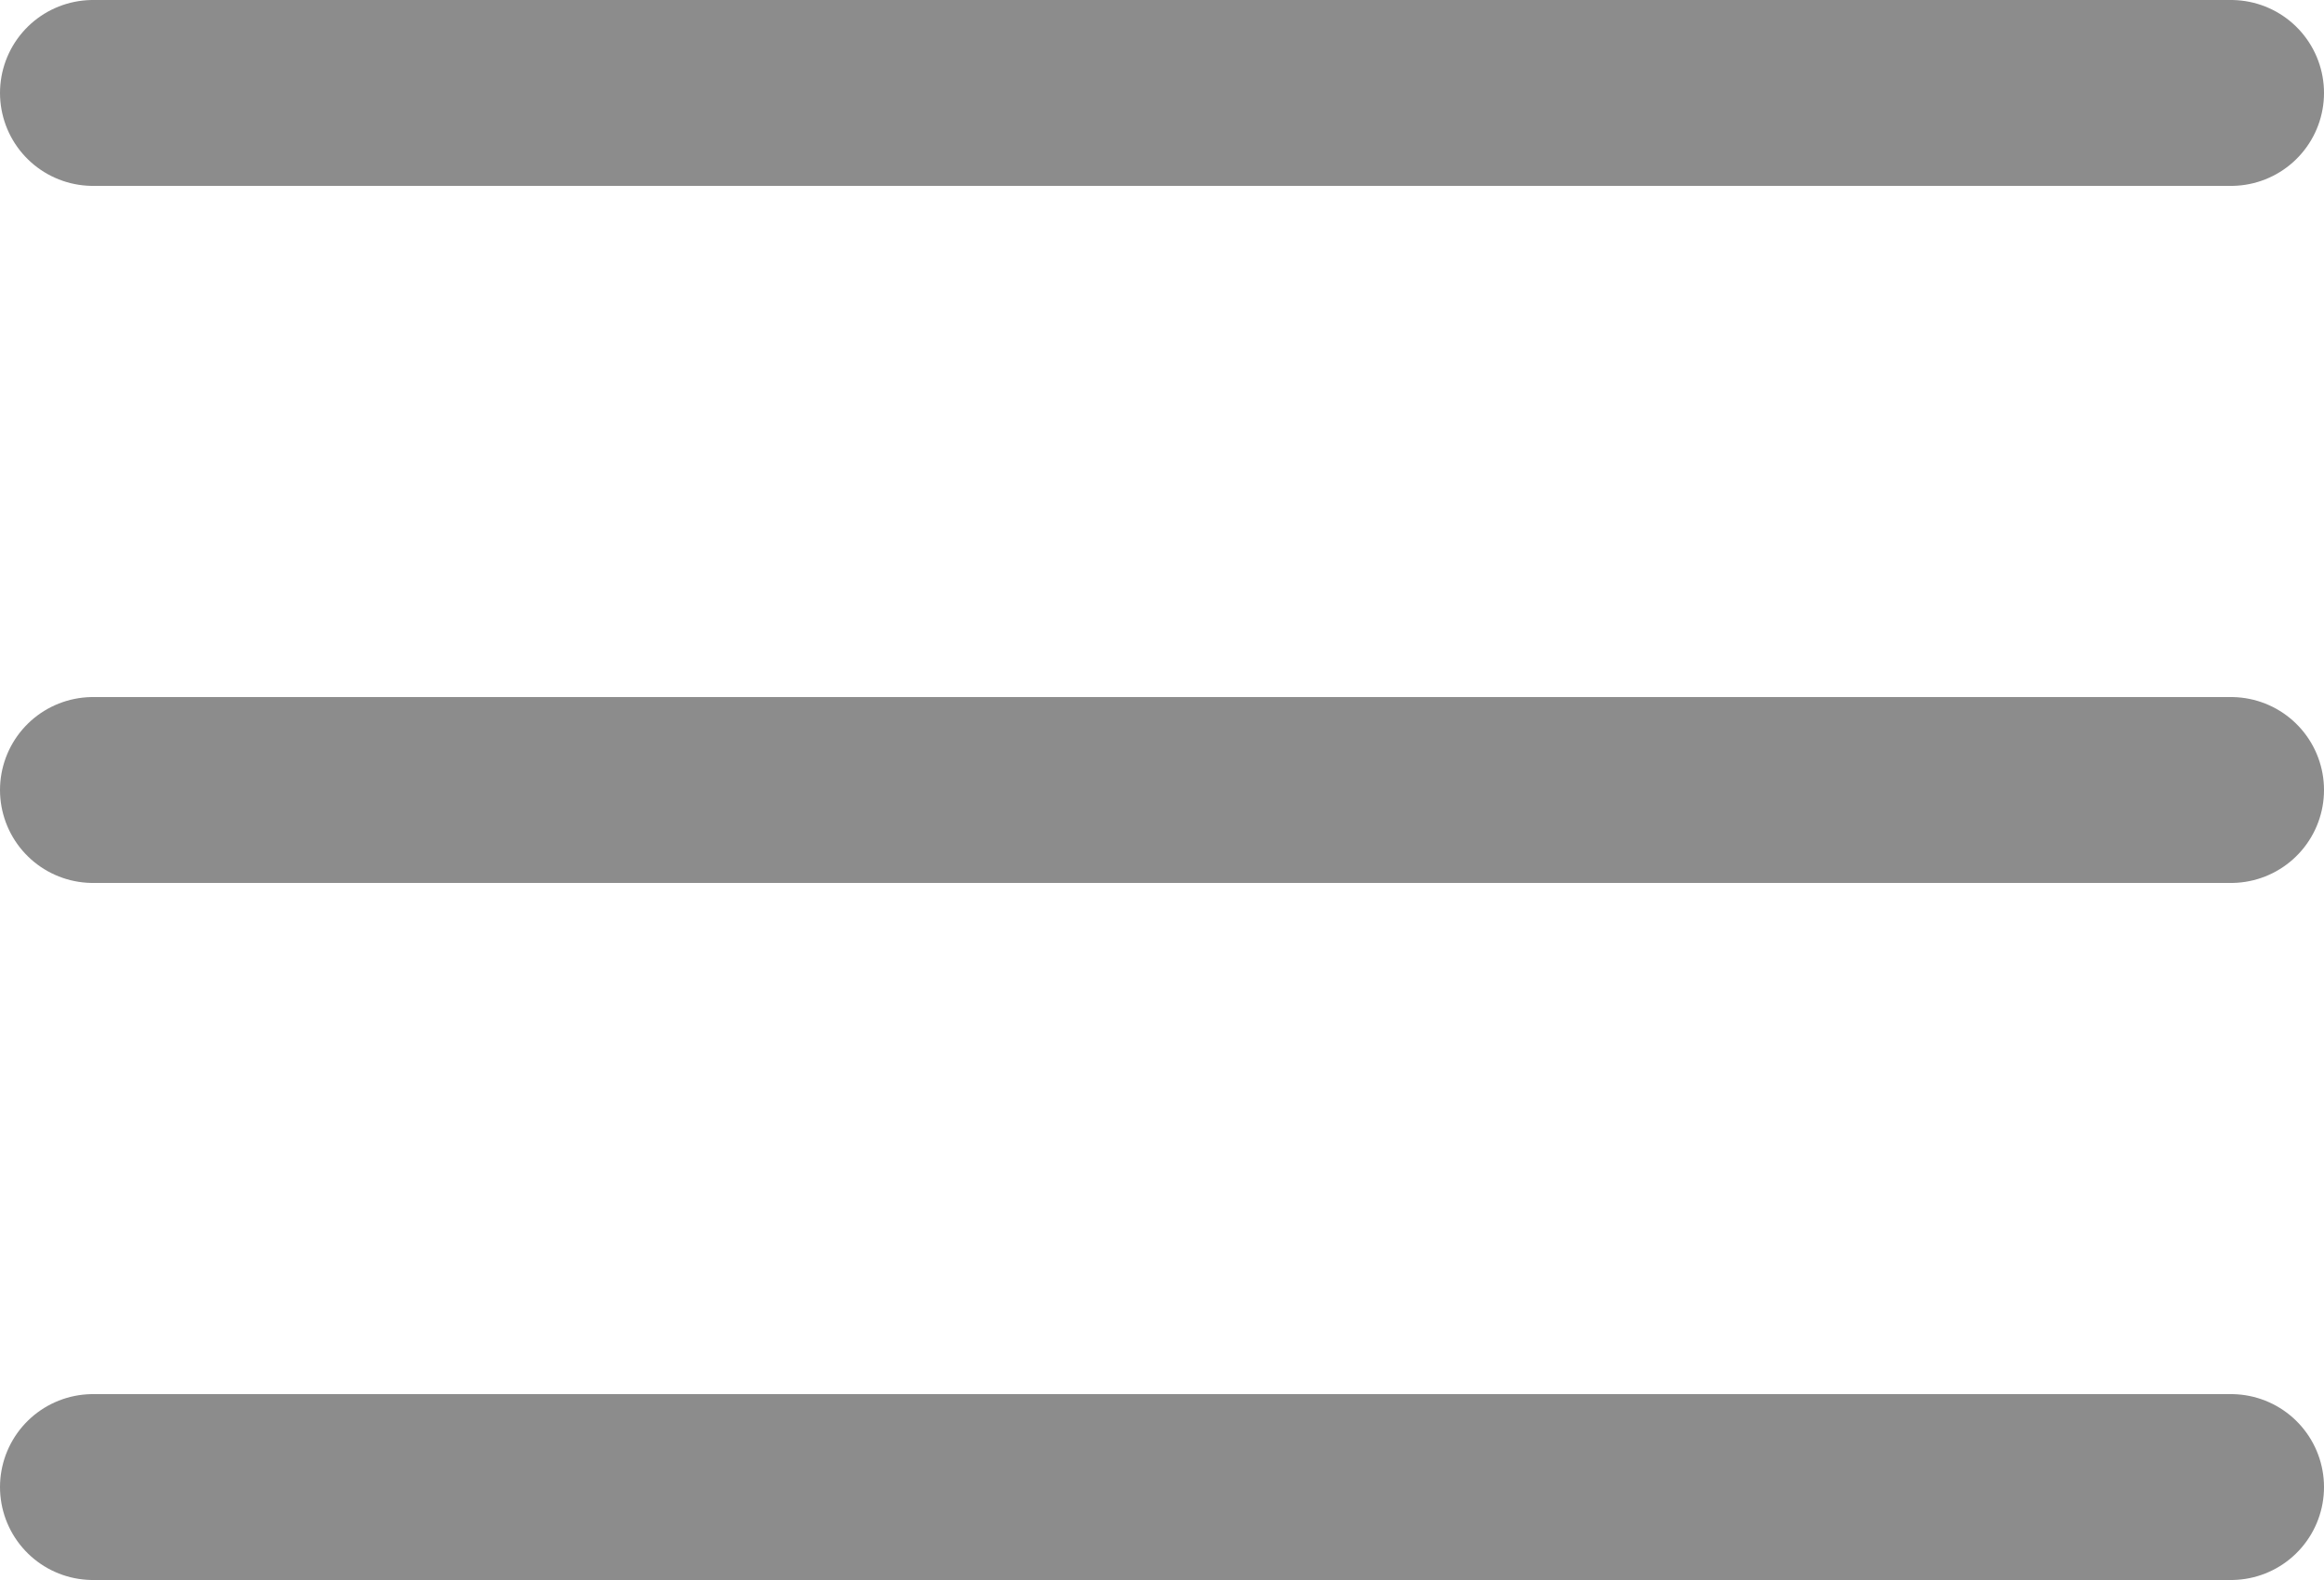
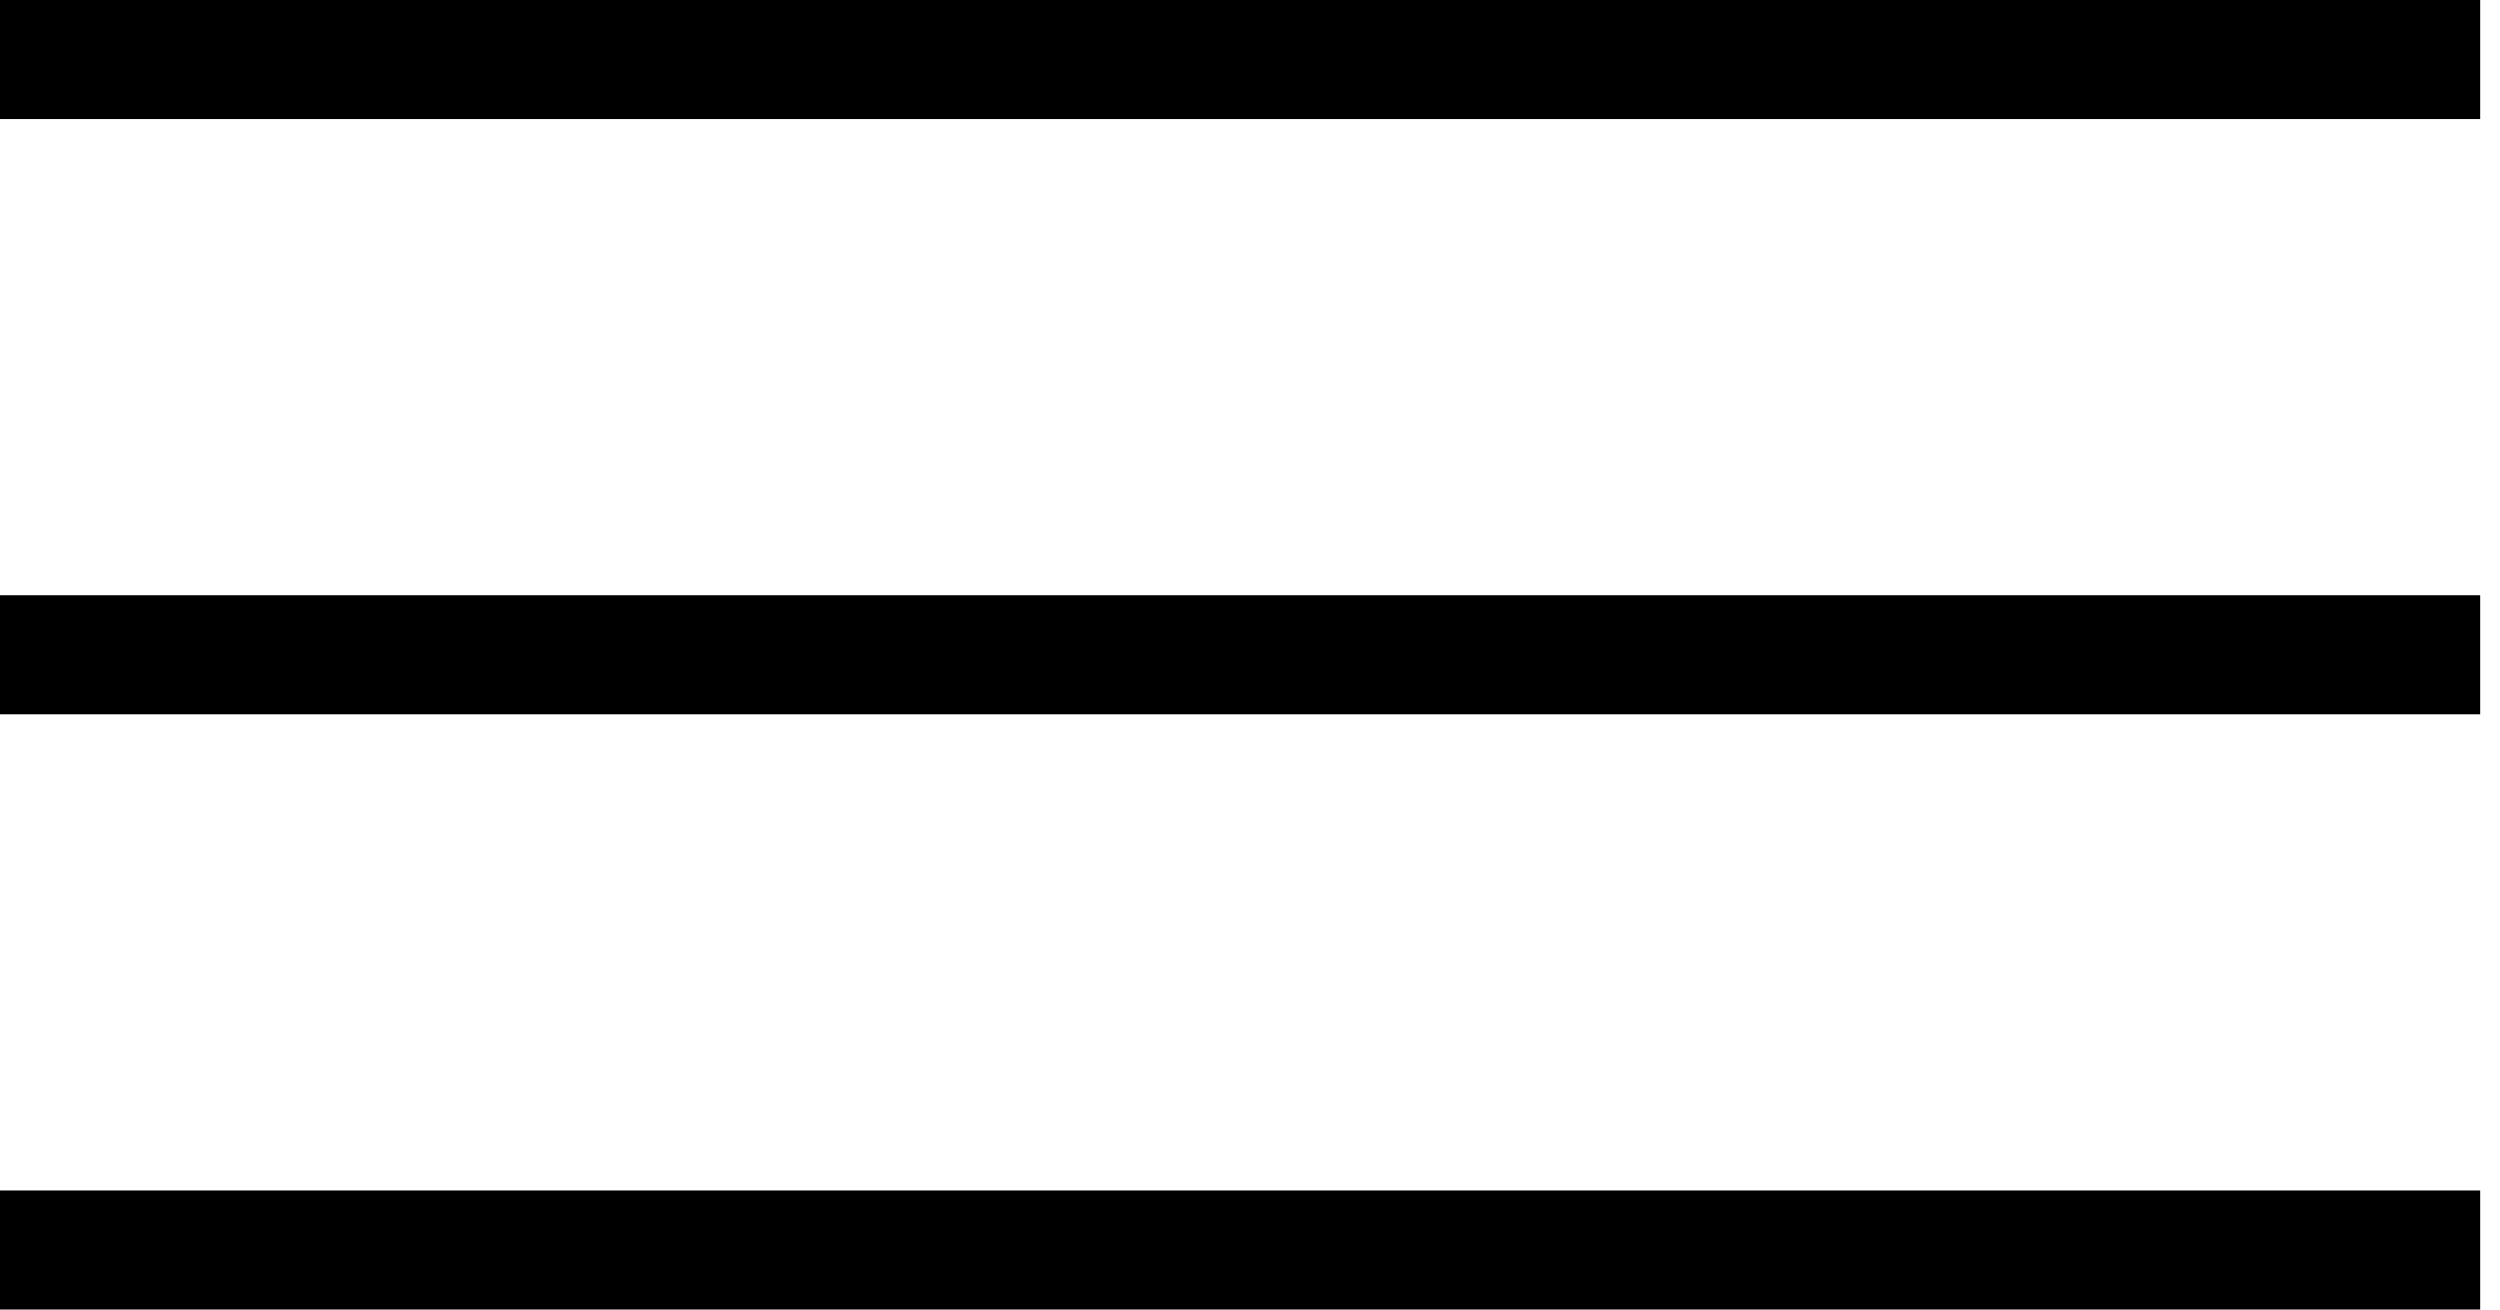
- <svg xmlns="http://www.w3.org/2000/svg" width="25" height="17" viewBox="0 0 25 17" fill="none">
-   <path d="M1 16H24M1 1H24M1 8.5H24" stroke="#8C8C8C" stroke-width="2" stroke-linecap="round" />
+ <svg xmlns="http://www.w3.org/2000/svg" width="42" height="22" viewBox="0 0 42 22" fill="none">
+   <path d="M0 1H41.667" stroke="black" stroke-width="2" />
+   <path d="M0 11H41.667" stroke="black" stroke-width="2" />
+   <path d="M0 21H41.667" stroke="black" stroke-width="2" />
</svg>
